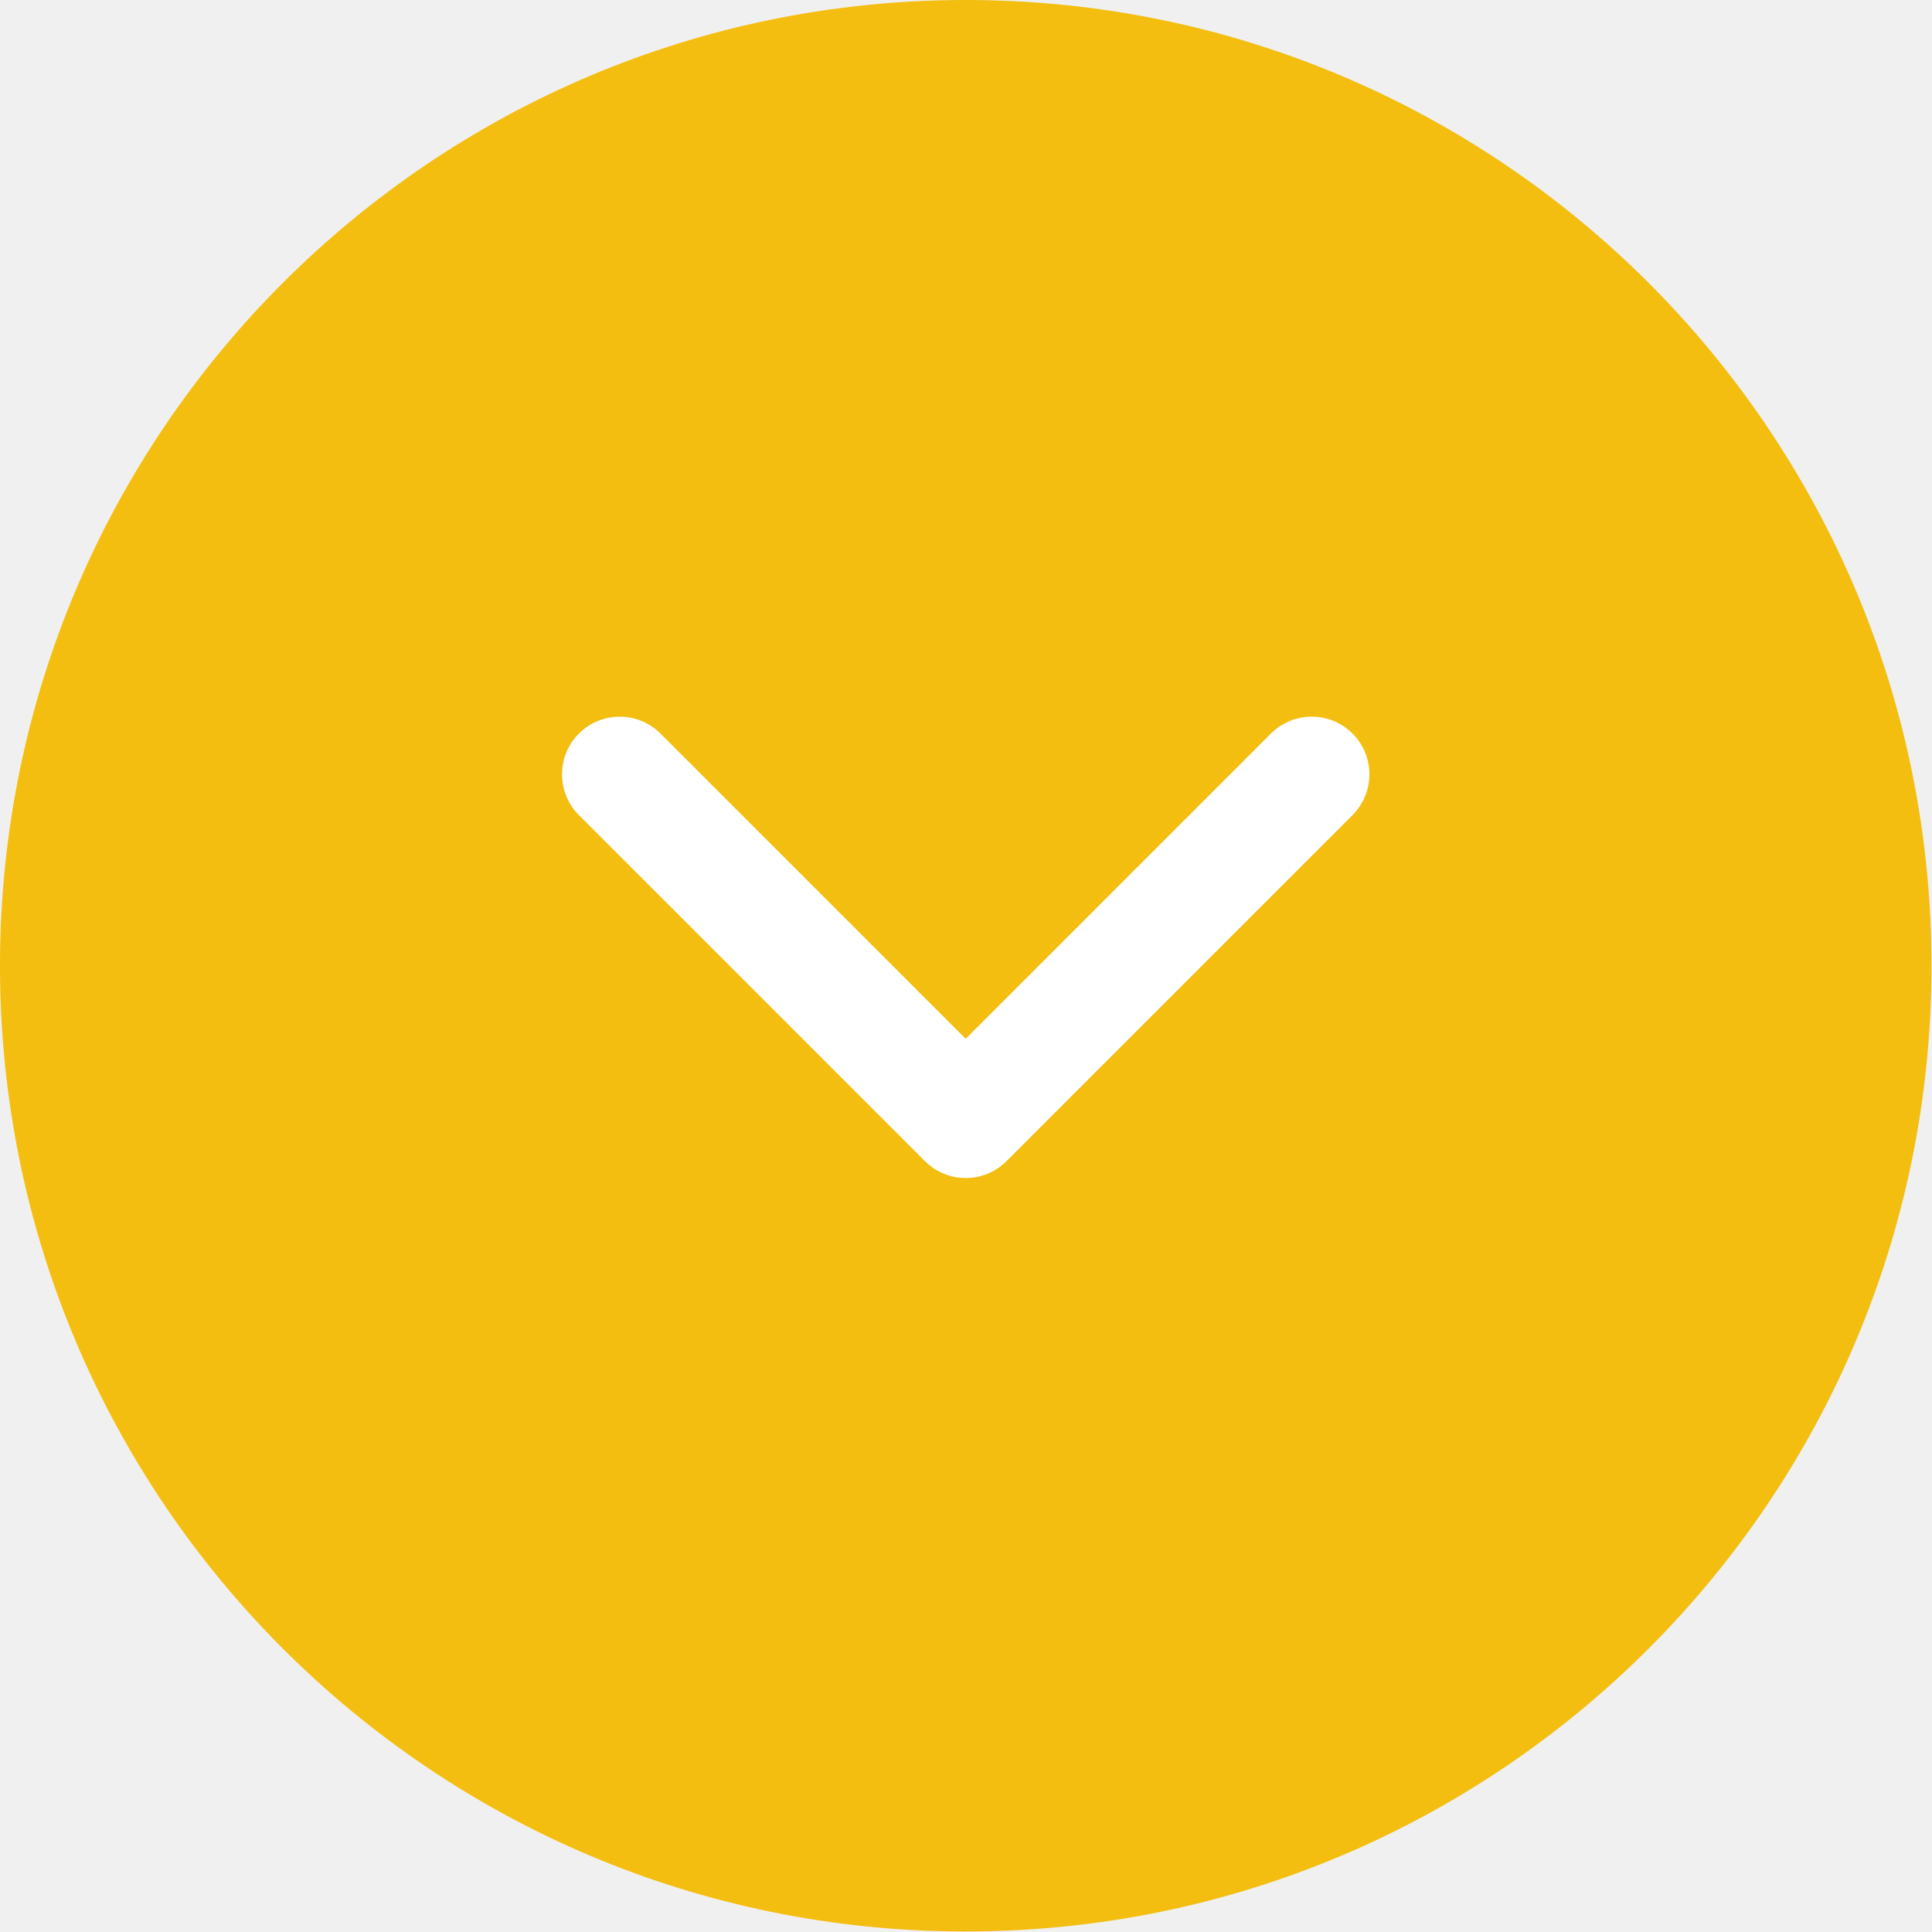
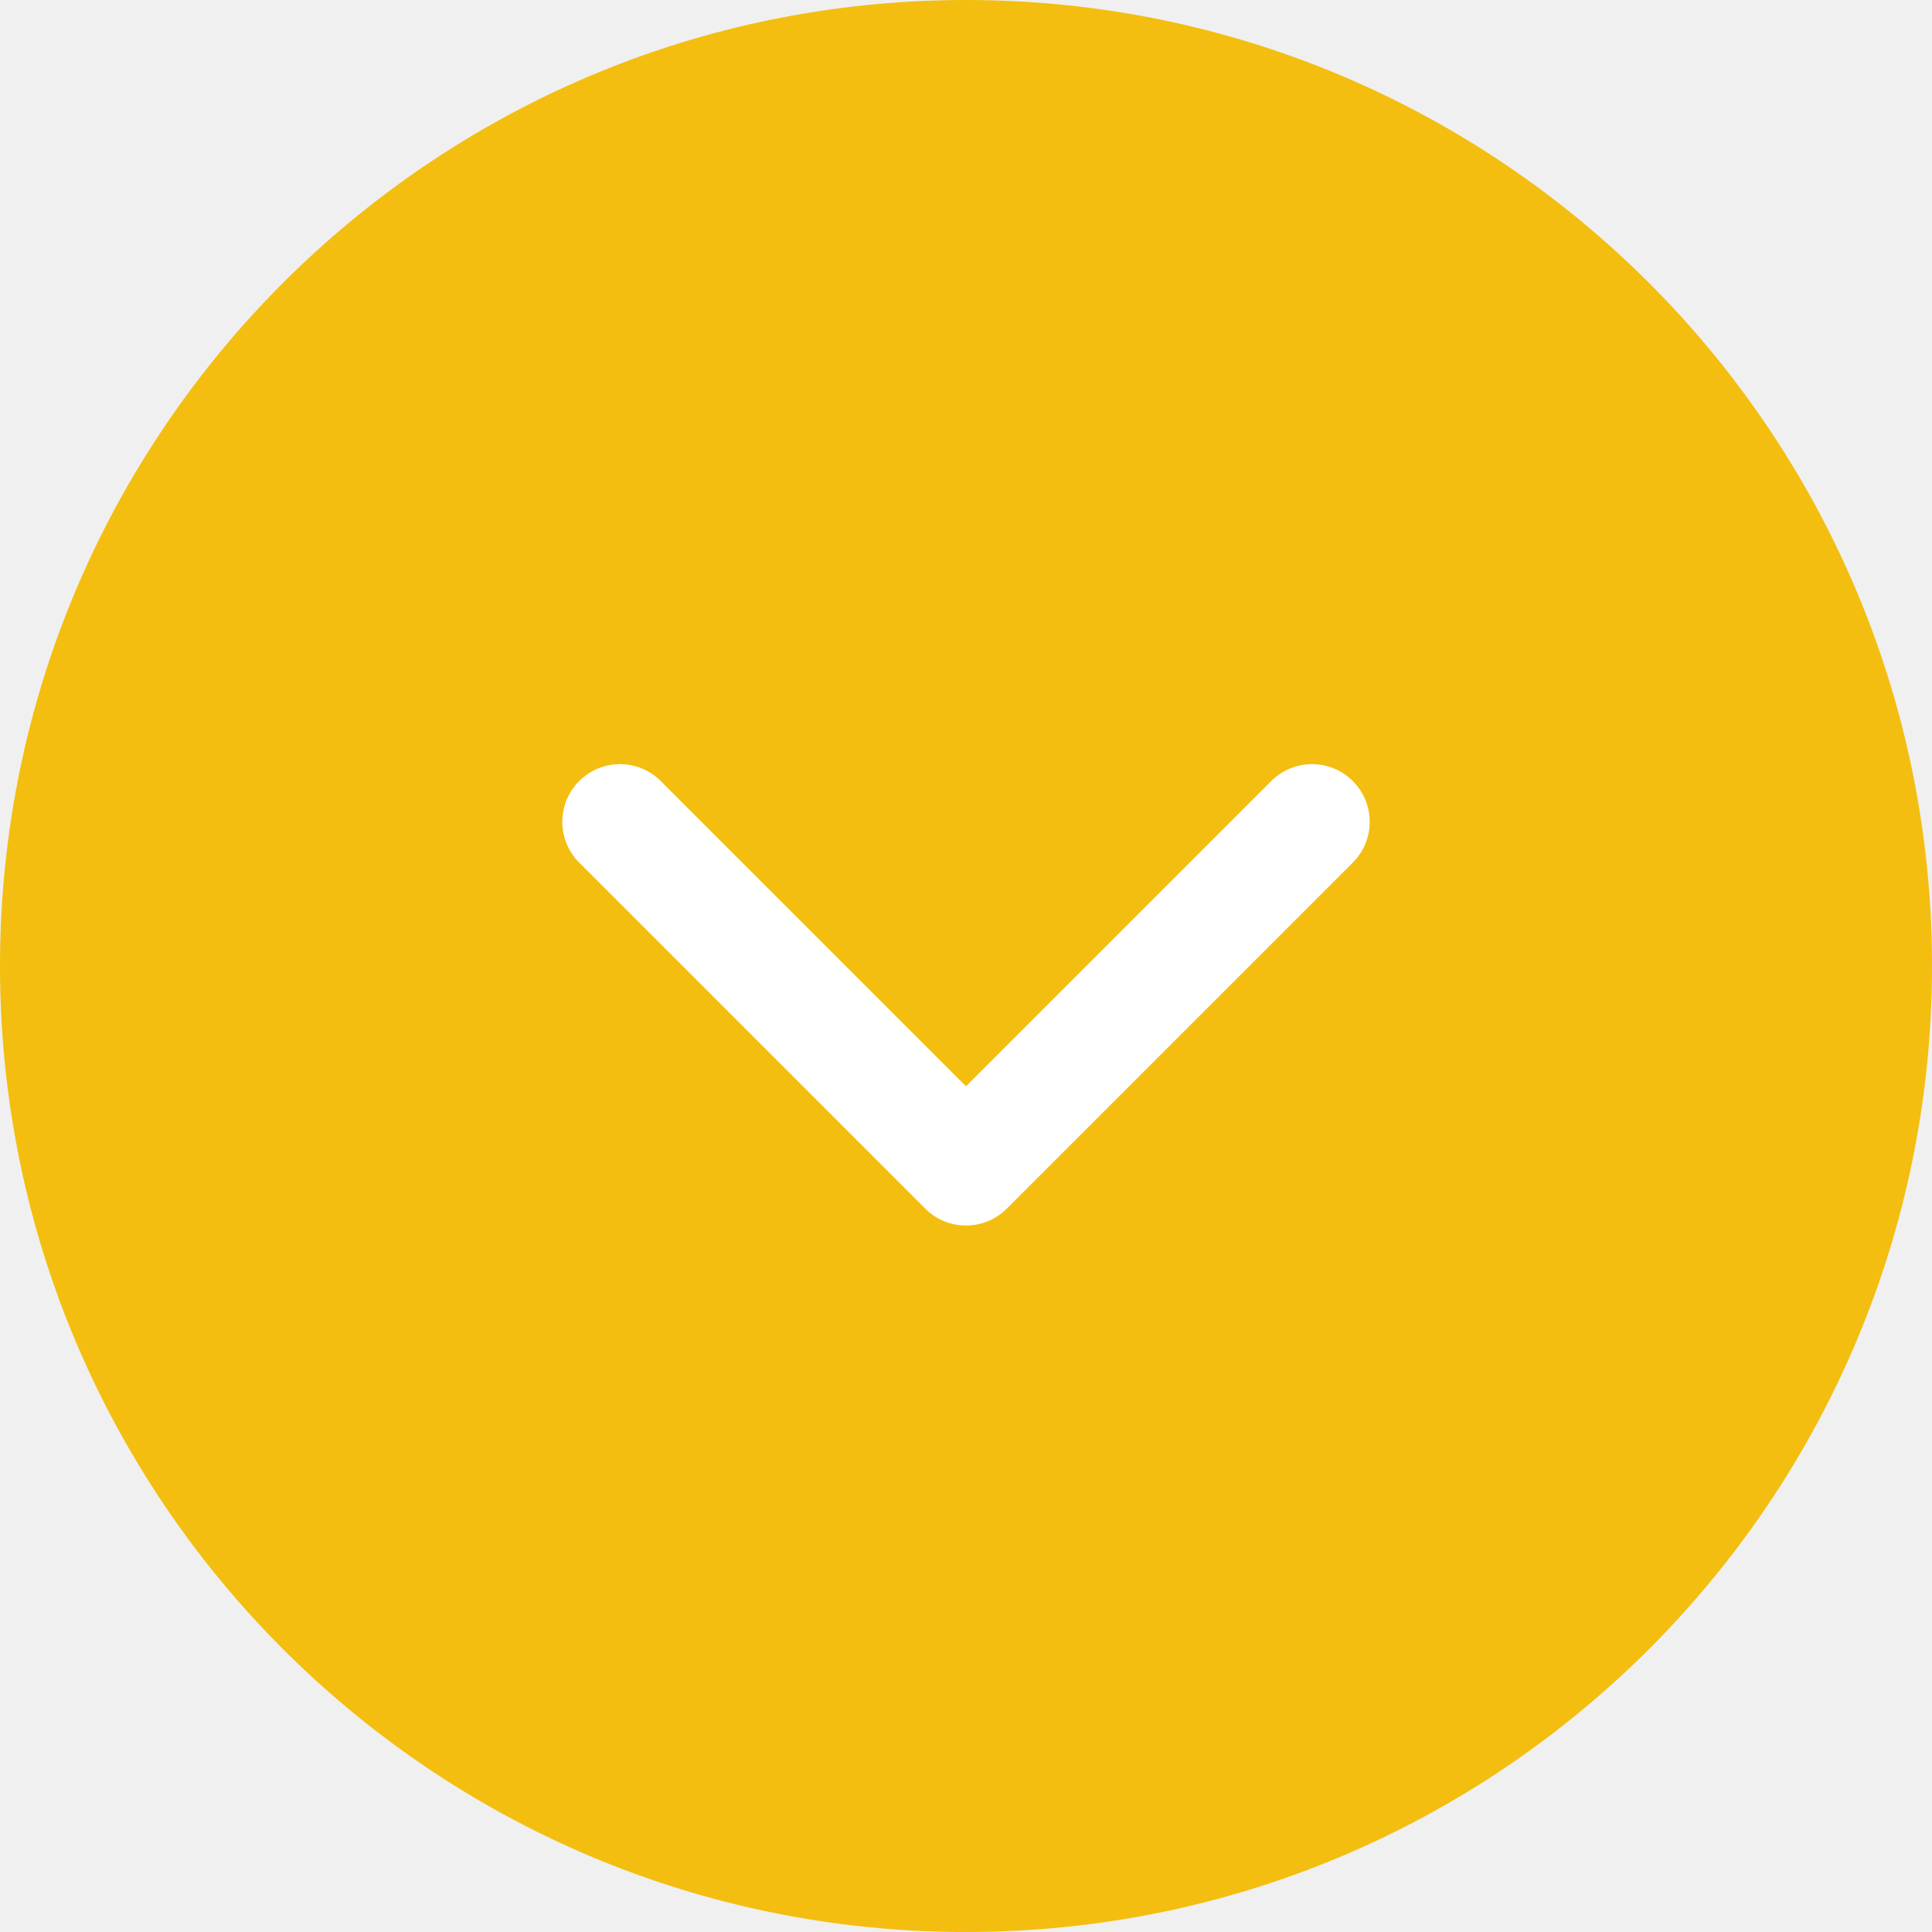
<svg xmlns="http://www.w3.org/2000/svg" width="60" height="60" viewBox="0 0 67 67" fill="none">
-   <circle cx="33.491" cy="33.491" r="33.491" fill="#F3BE0F" />
-   <path d="M21.49 26.853L33.49 38.853L45.49 26.853" stroke="white" stroke-width="4" stroke-linecap="round" stroke-linejoin="round" />
+   <circle cx="33.5" cy="33.5" r="33.5" fill="#F3BE0F" />
+   <g transform="translate(33.5 33.5)">
+     <path d="M-12 -5 L0 7 L12 -5" stroke="white" stroke-width="4" stroke-linecap="round" stroke-linejoin="round" fill="none" />
+   </g>
</svg>
